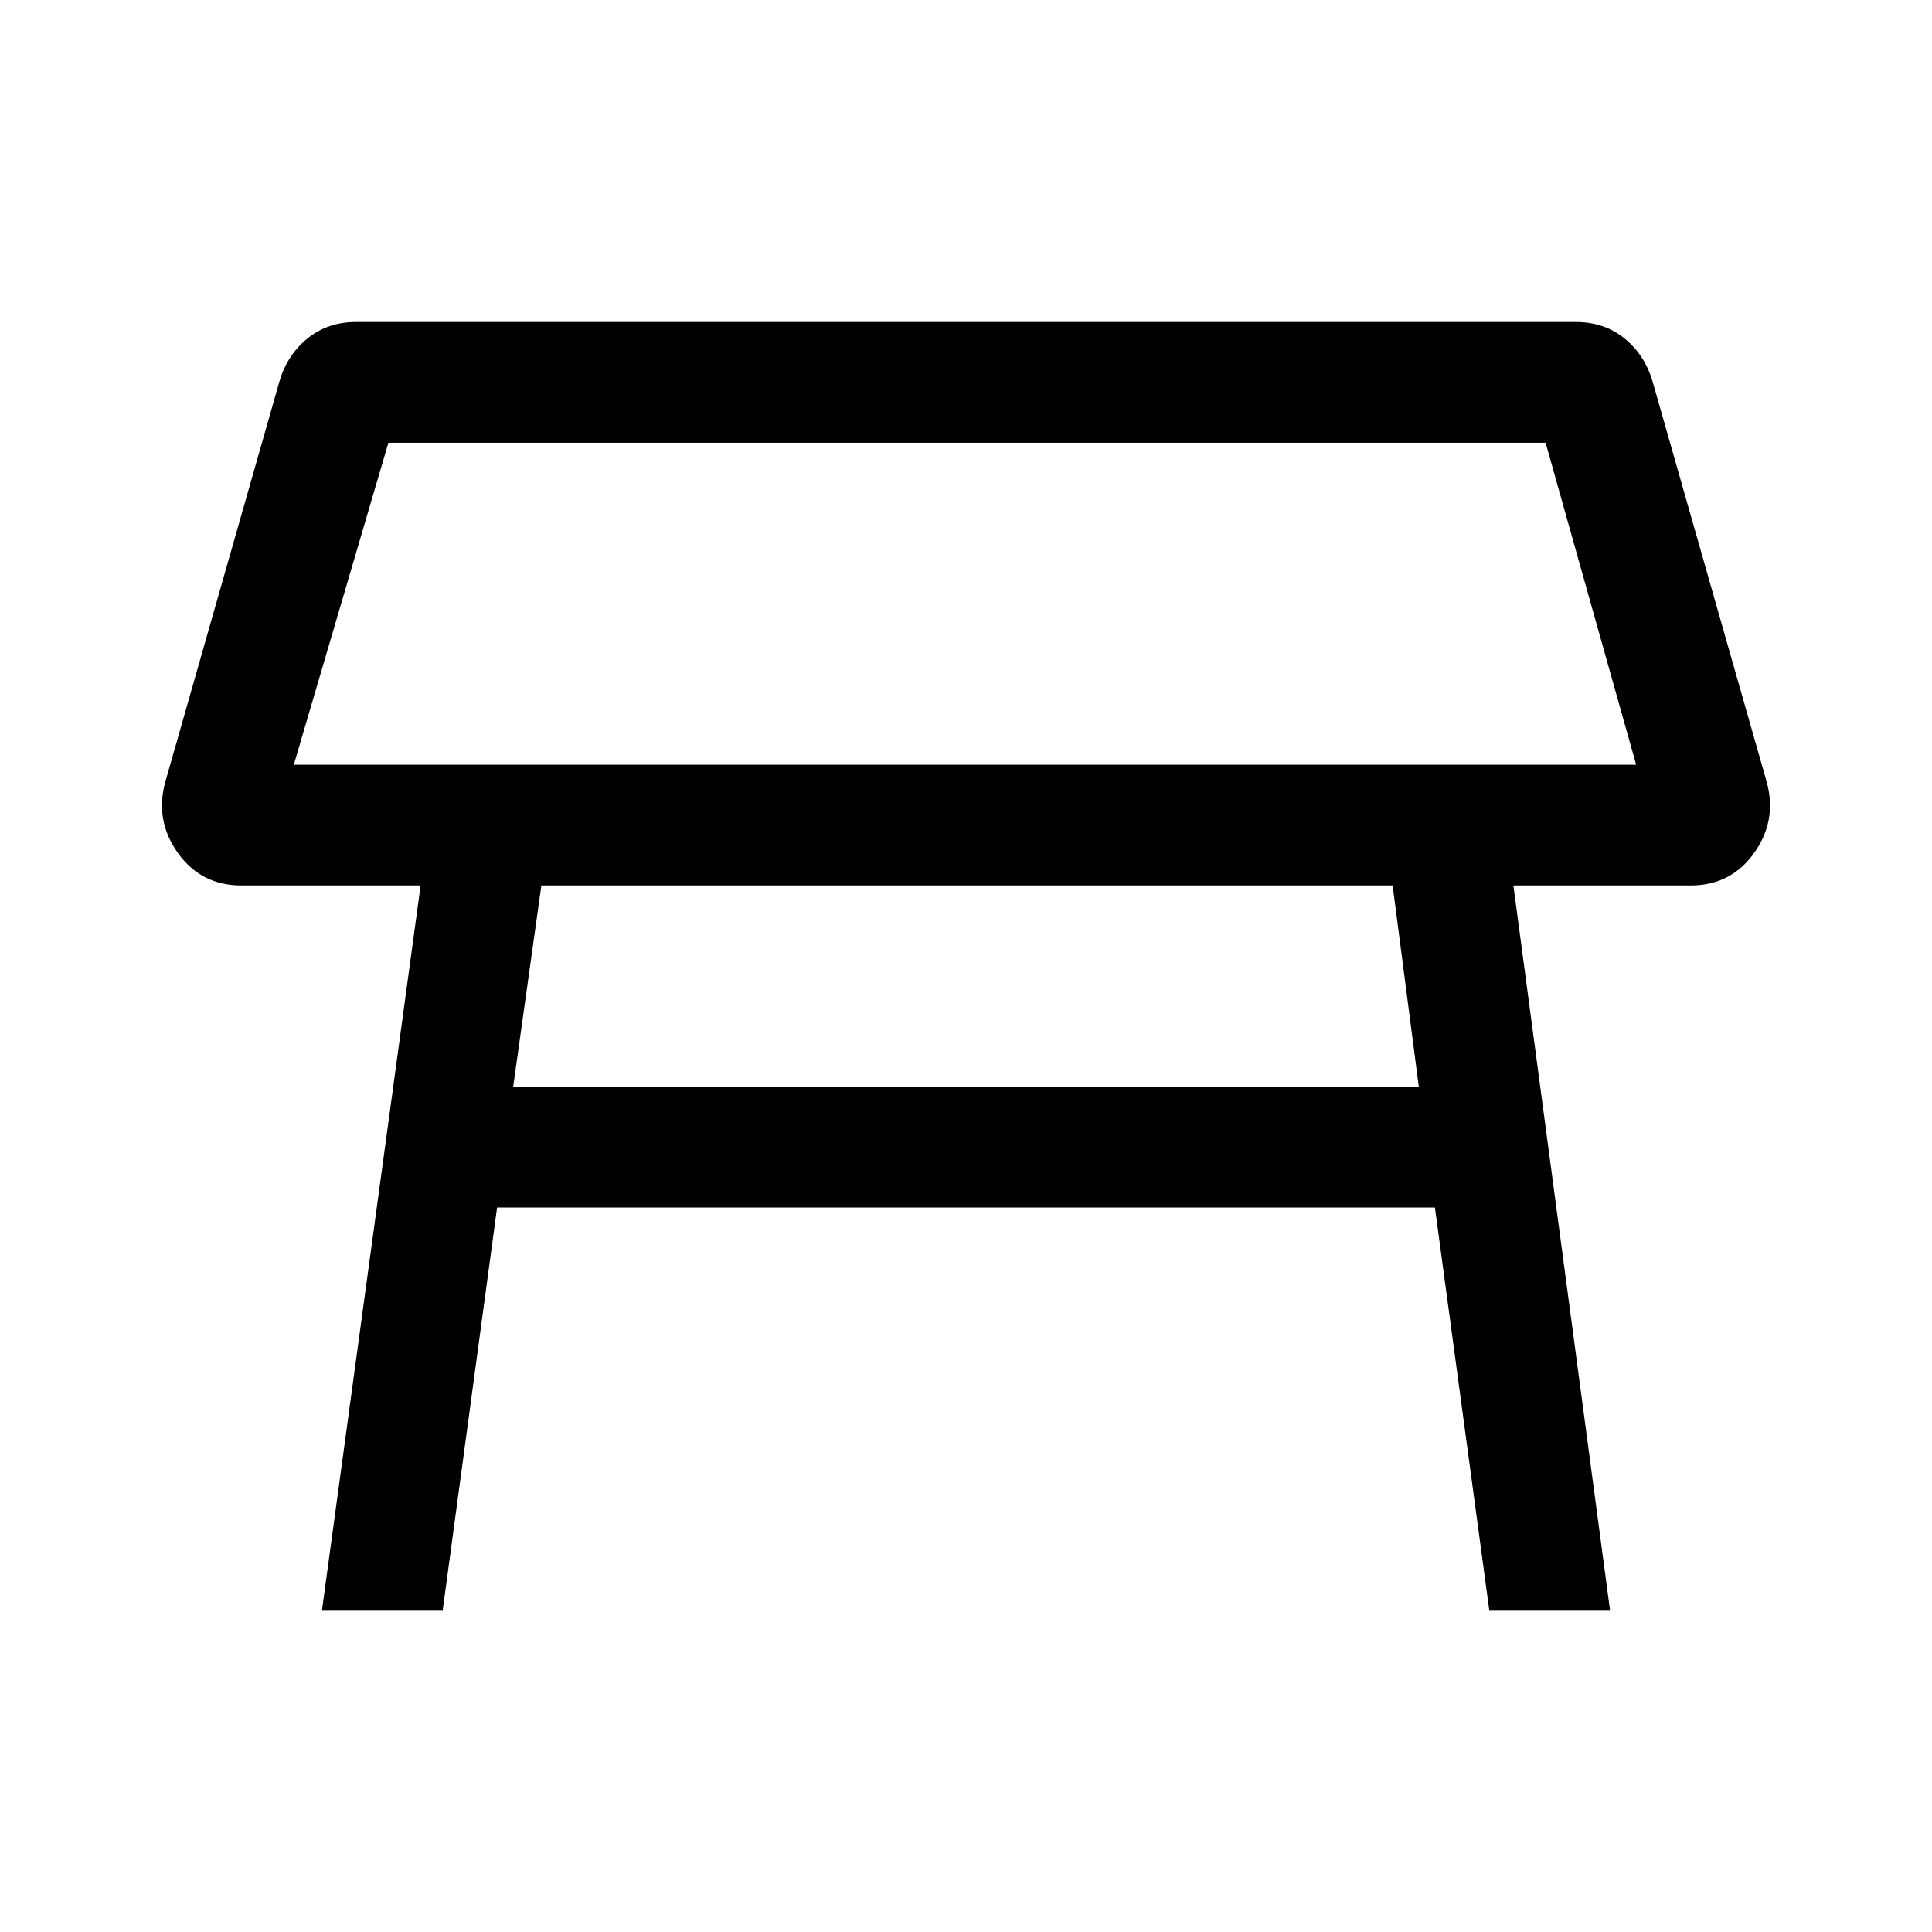
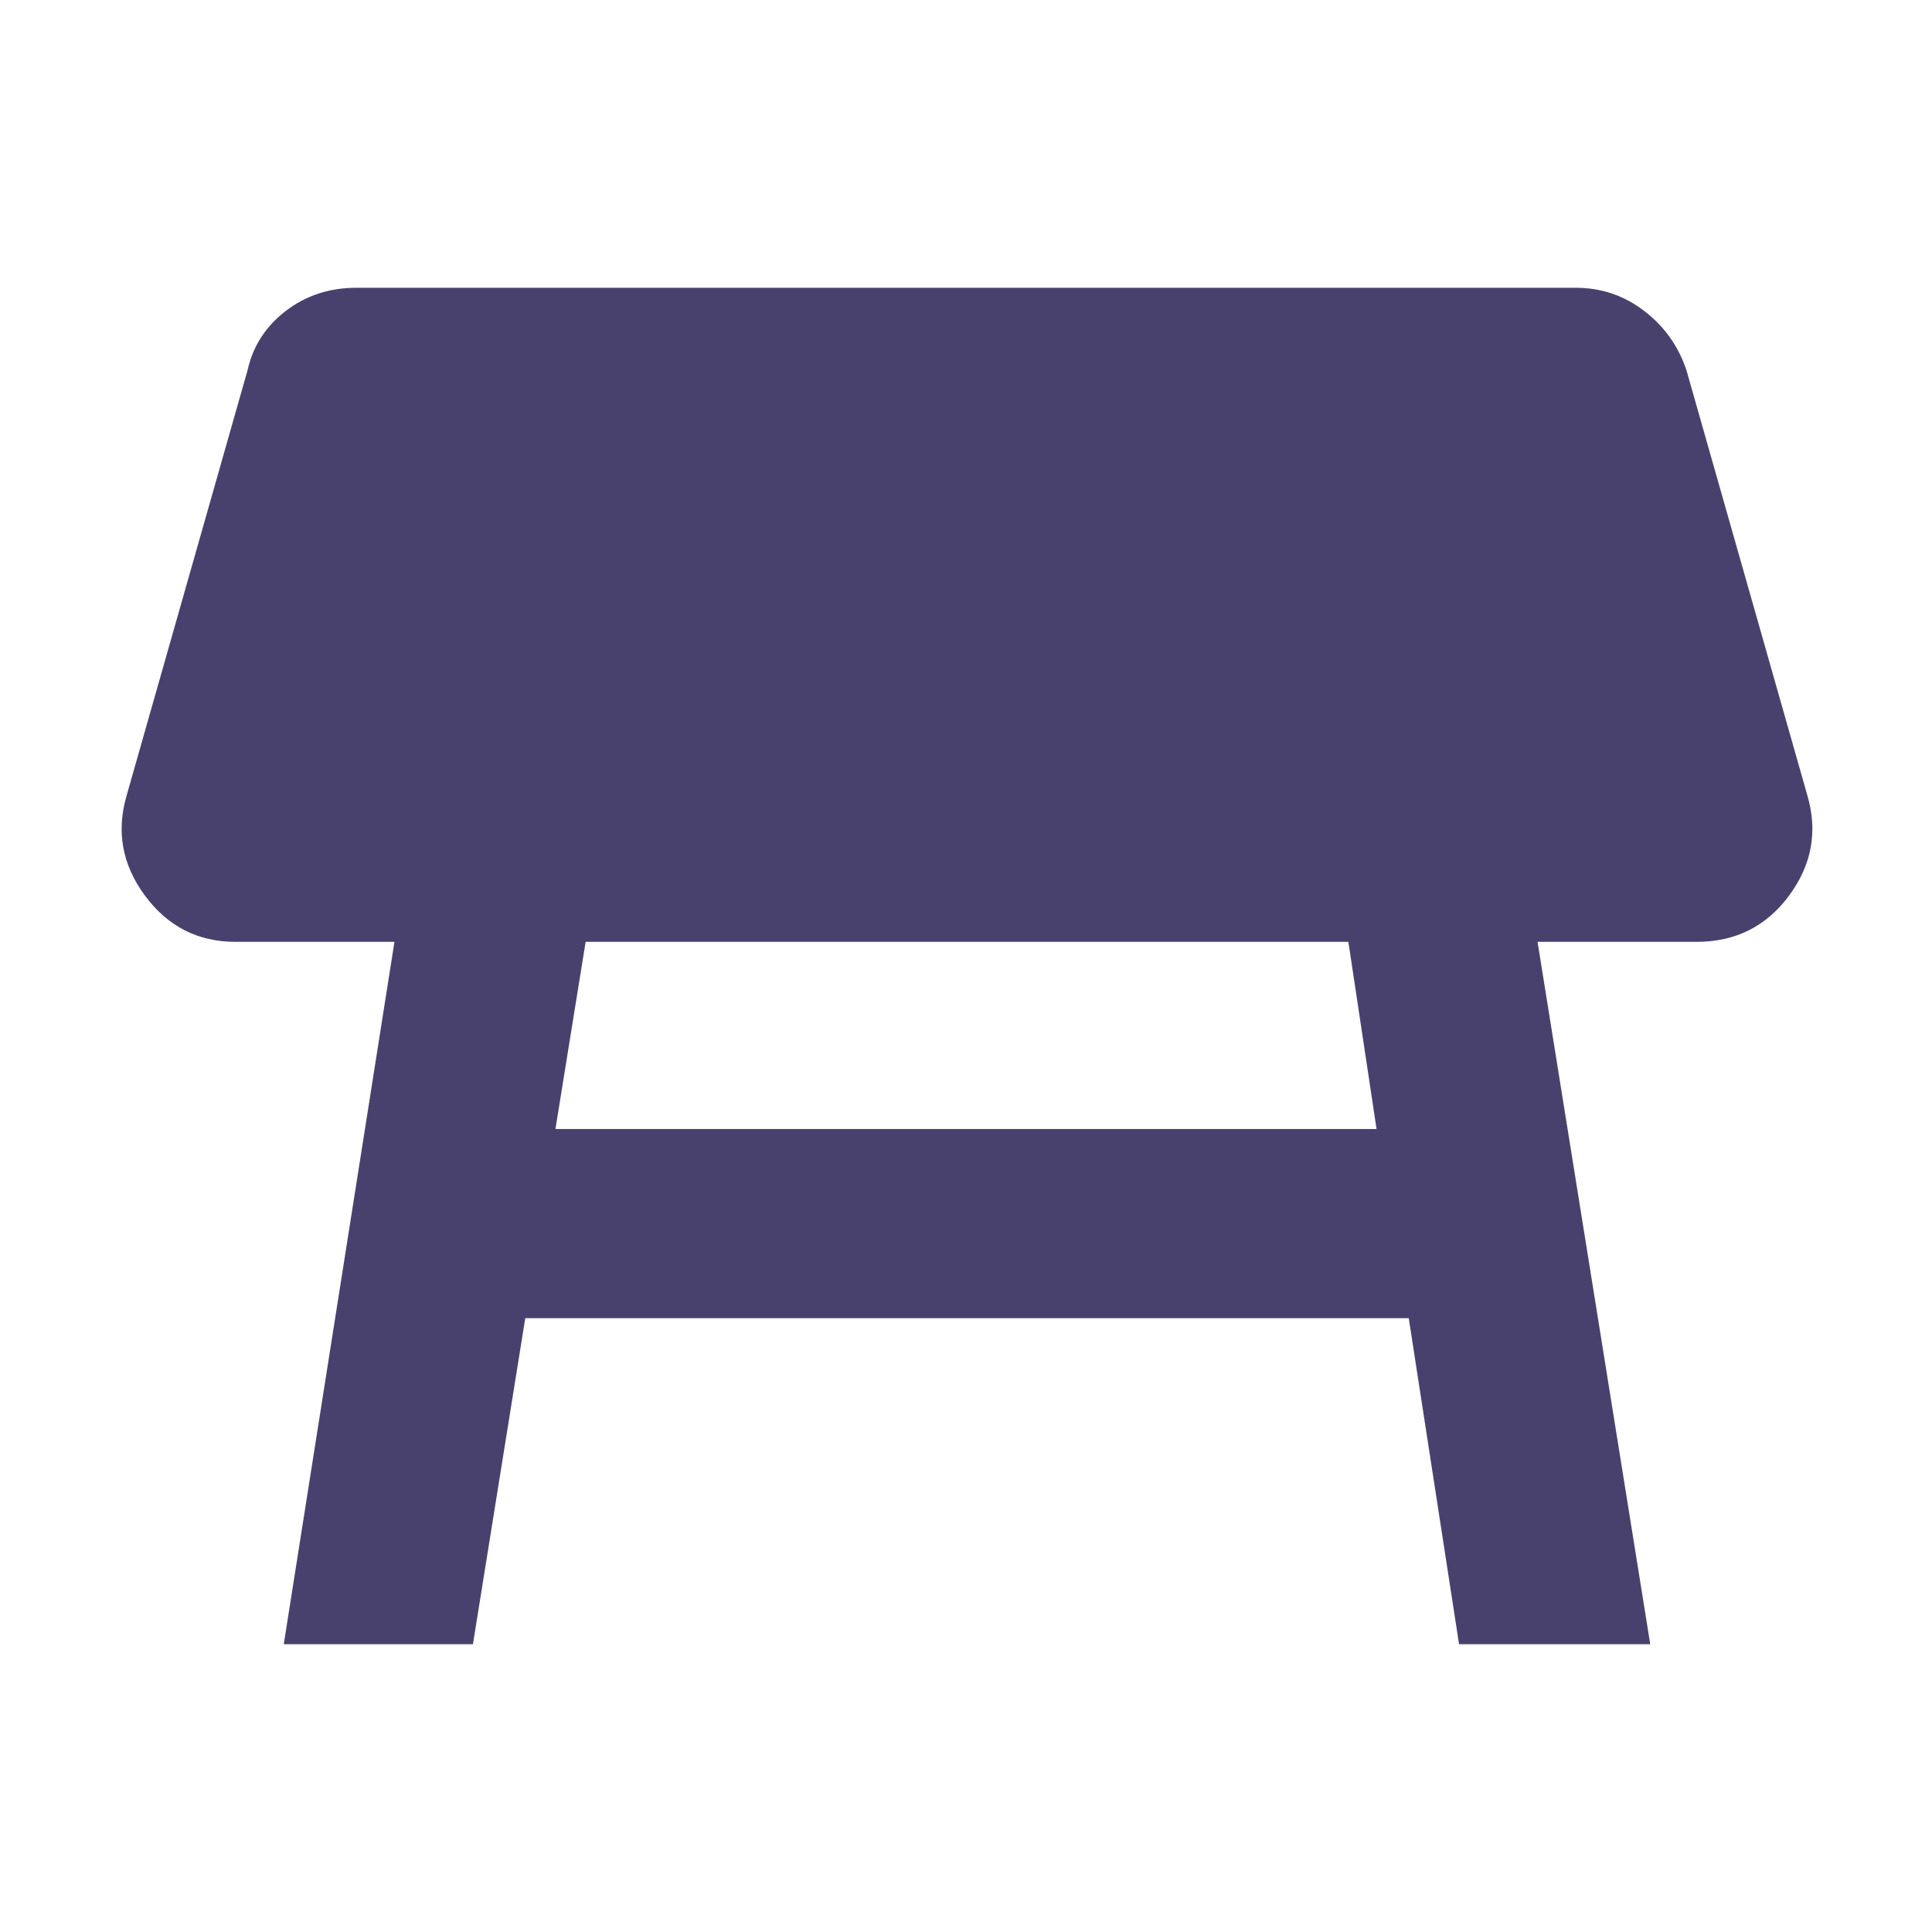
- <svg xmlns="http://www.w3.org/2000/svg" height="48" width="48">
-   <path d="M7.3 19h33.35l-2.25-8H9.65ZM24 15Zm10.6 7H13.45l-.7 5h22.5ZM8 40l2.45-18H6q-1 0-1.575-.8T4.1 19.45l2.85-10q.2-.65.7-1.05.5-.4 1.2-.4h30.3q.7 0 1.2.4t.7 1.05l2.85 10q.25.95-.325 1.75T42 22h-4.4L40 40h-3l-1.35-10h-23.3L11 40Z" />
+ <svg xmlns="http://www.w3.org/2000/svg" height="48" width="48" style="fill: rgba(73, 65, 109, 1);transform: ;msFilter:;">
+   <path d="M33.5 23.4H14.55l-.75 4.65h20.4ZM7.05 40.85 9.8 23.4H5.85q-1.4 0-2.25-1.15-.85-1.15-.45-2.5l3-10.55q.2-.9.95-1.475.75-.575 1.75-.575h30.3q.95 0 1.7.575T41.9 9.2l3 10.55q.4 1.35-.45 2.5-.85 1.15-2.3 1.15H38.2L41 40.85h-4.75L35 32.75H13.05l-1.3 8.1Z" />
</svg>
